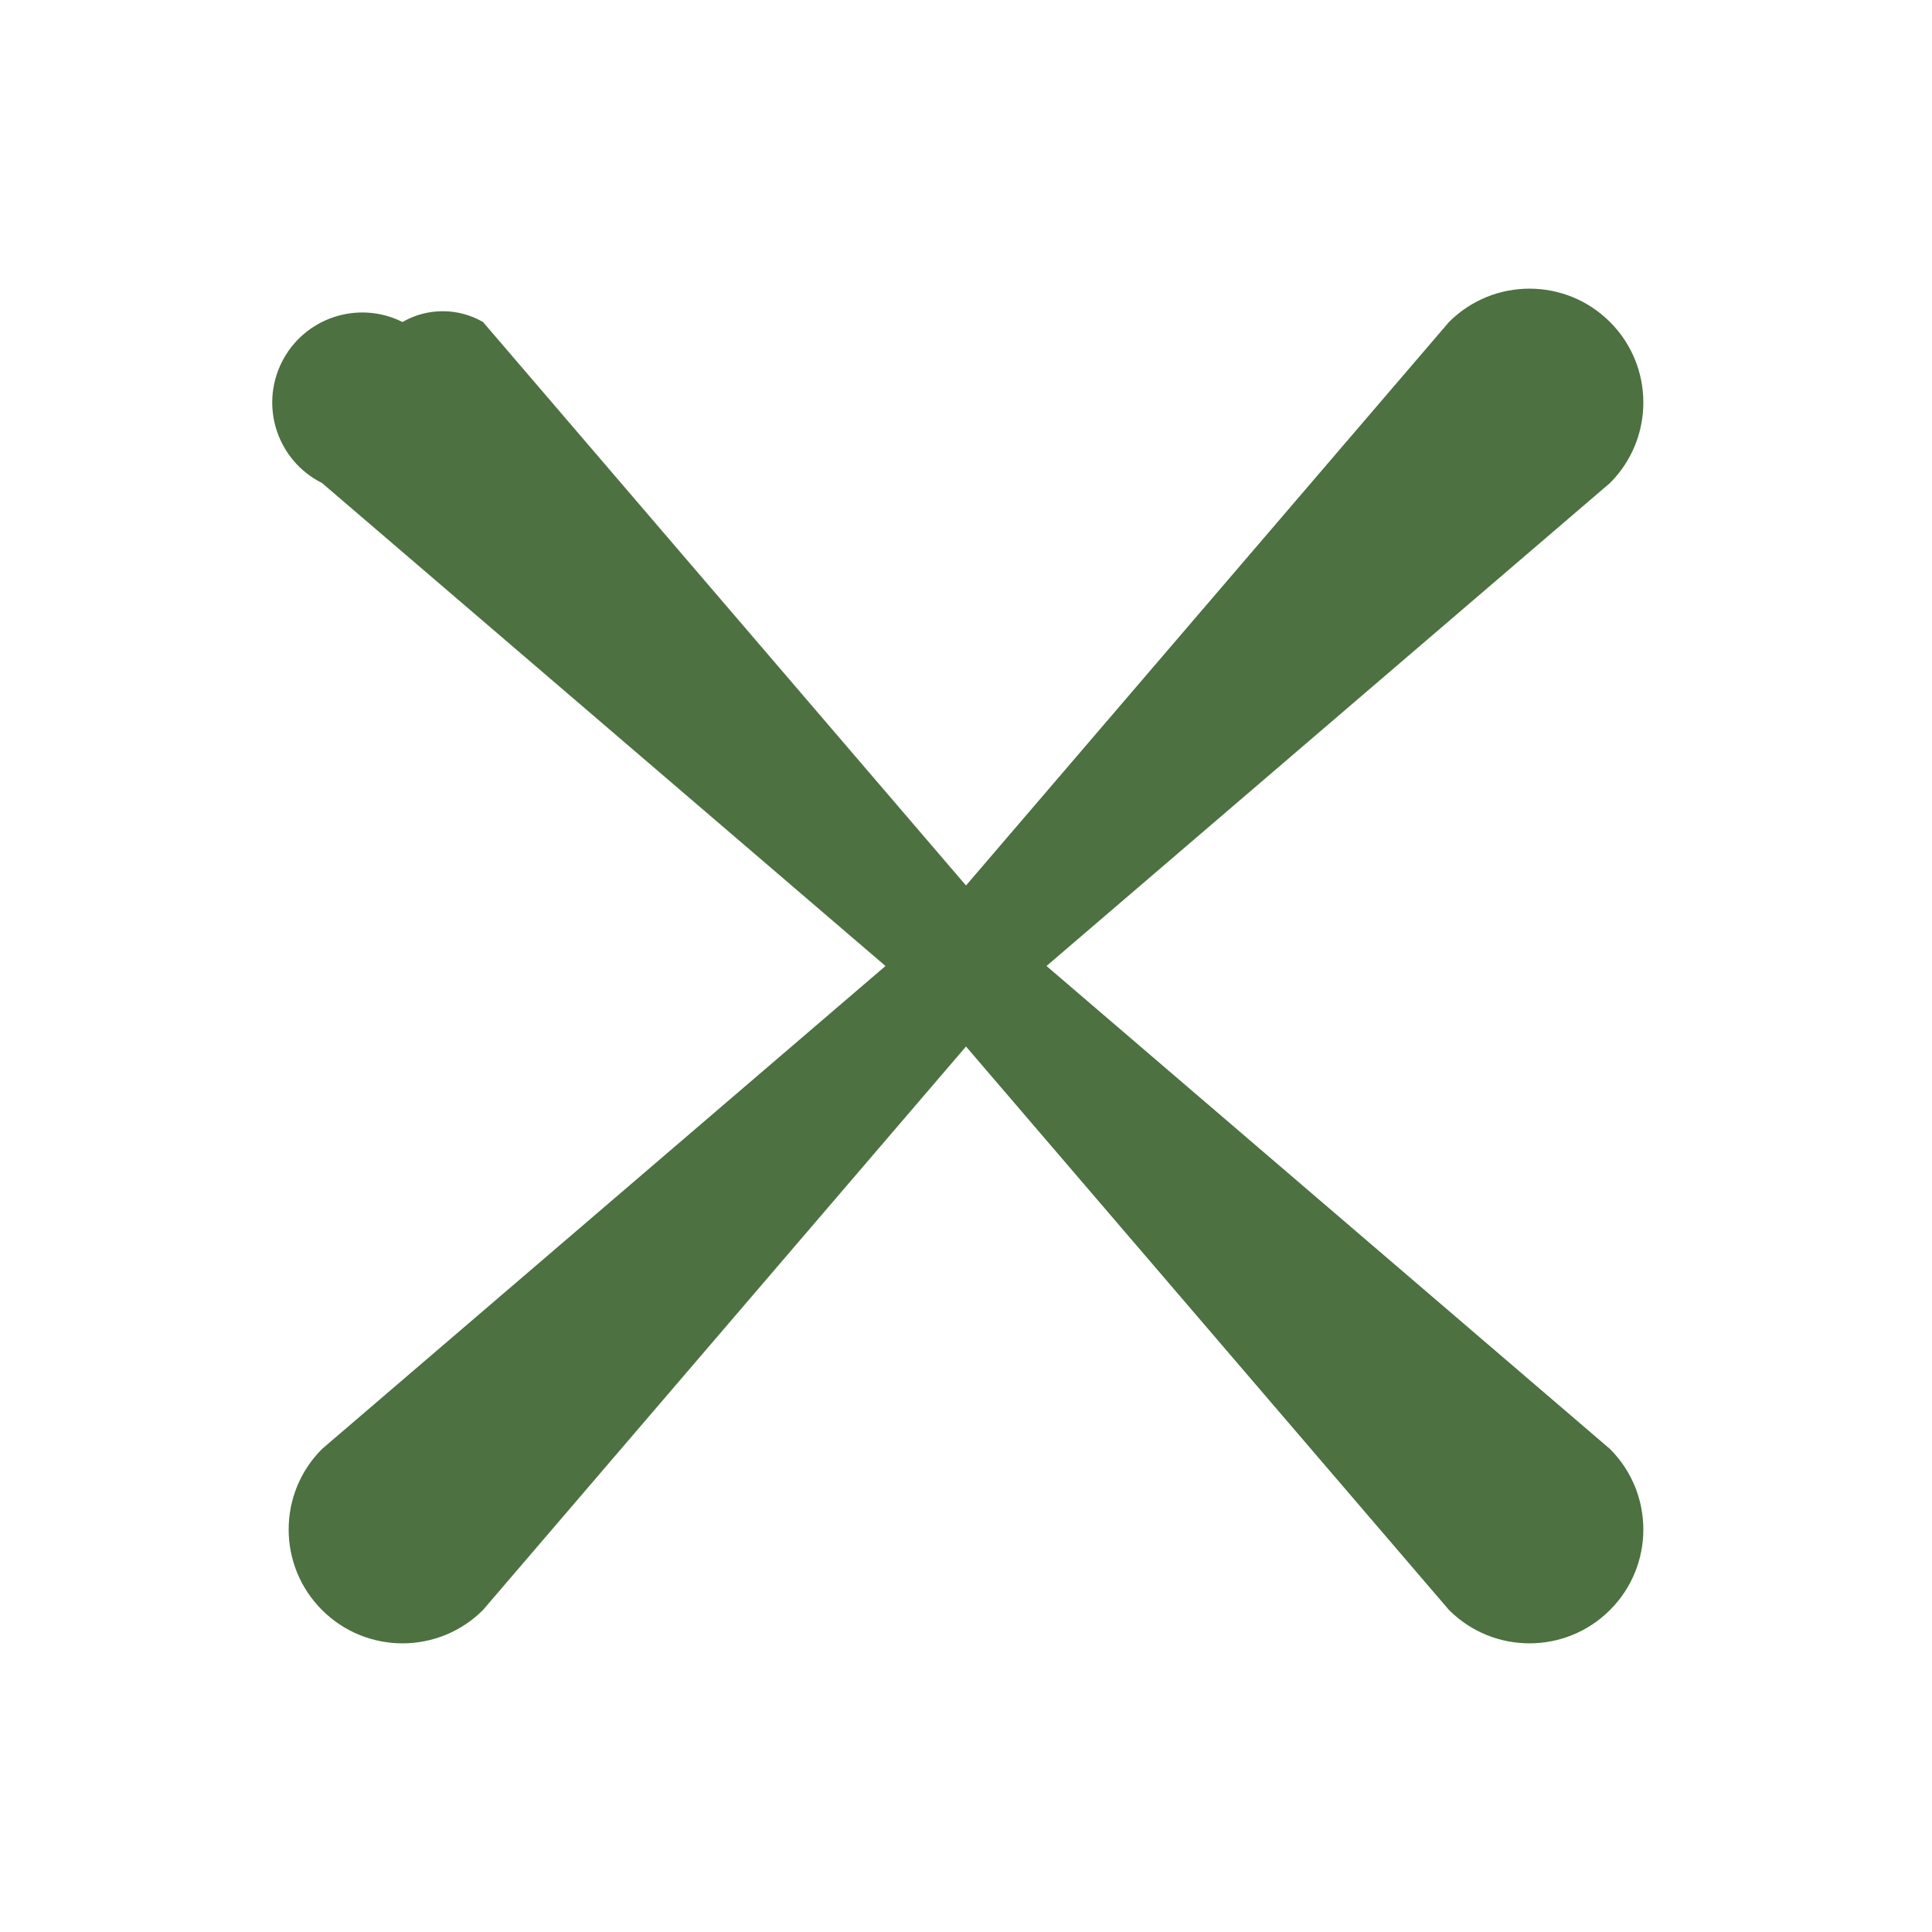
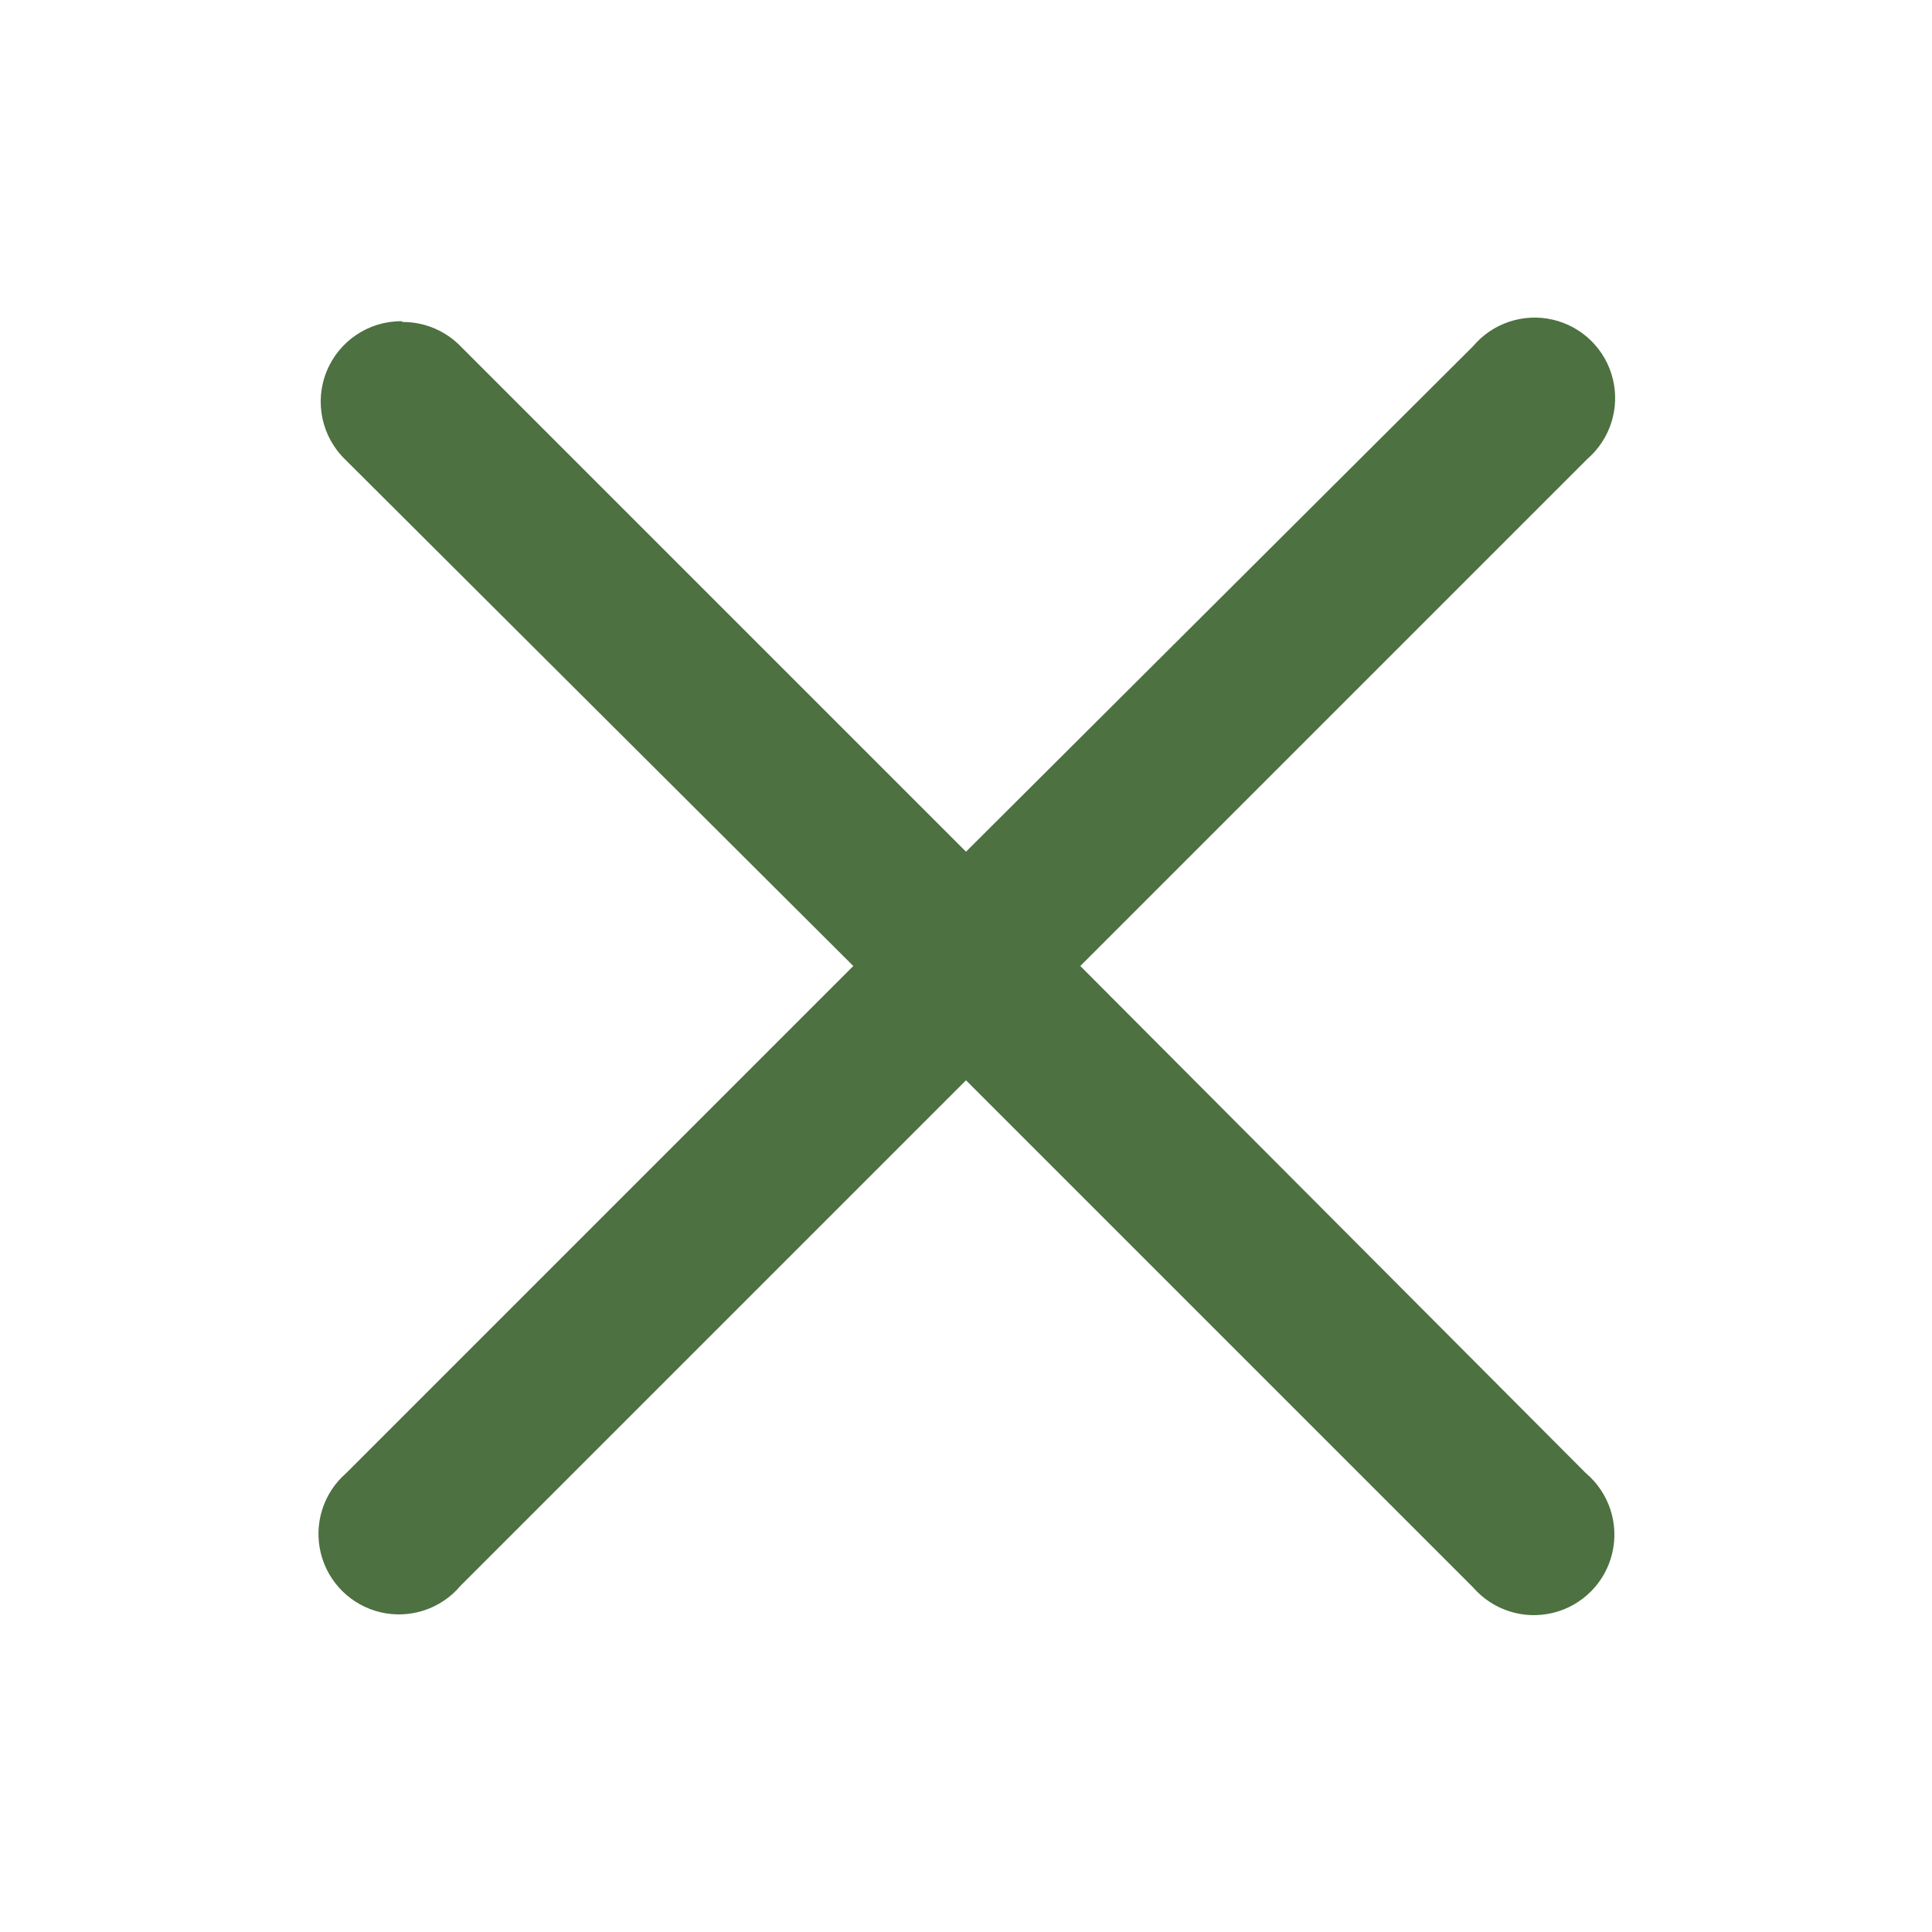
<svg xmlns="http://www.w3.org/2000/svg" viewBox="0 0 256 256">
-   <path fill="#4D7141" d="M5 4a1 1 0 0 0-1 2l7 6-7 6a1 1 0 1 0 2 2l6-7 6 7a1 1 0 1 0 2-2l-7-6 7-6a1 1 0 1 0-2-2l-6 7-6-7a1 1 0 0 0-1 0z" font-family="none" font-size="none" font-weight="none" style="mix-blend-mode:normal" text-anchor="none" transform="scale(10.66667)" />
+   <path fill="#4D7141" d="M4.99 3.99a1 1 0 0 0-.7 1.72L10.6 12l-6.3 6.3a1 1 0 1 0 1.42 1.4L12 13.42l6.3 6.3a1 1 0 1 0 1.4-1.42L13.42 12l6.3-6.3a1 1 0 1 0-1.42-1.4L12 10.58l-6.3-6.3A1 1 0 0 0 5 4z" font-family="none" font-size="none" font-weight="none" style="mix-blend-mode:normal" text-anchor="none" transform="scale(10.66667)" />
</svg>
